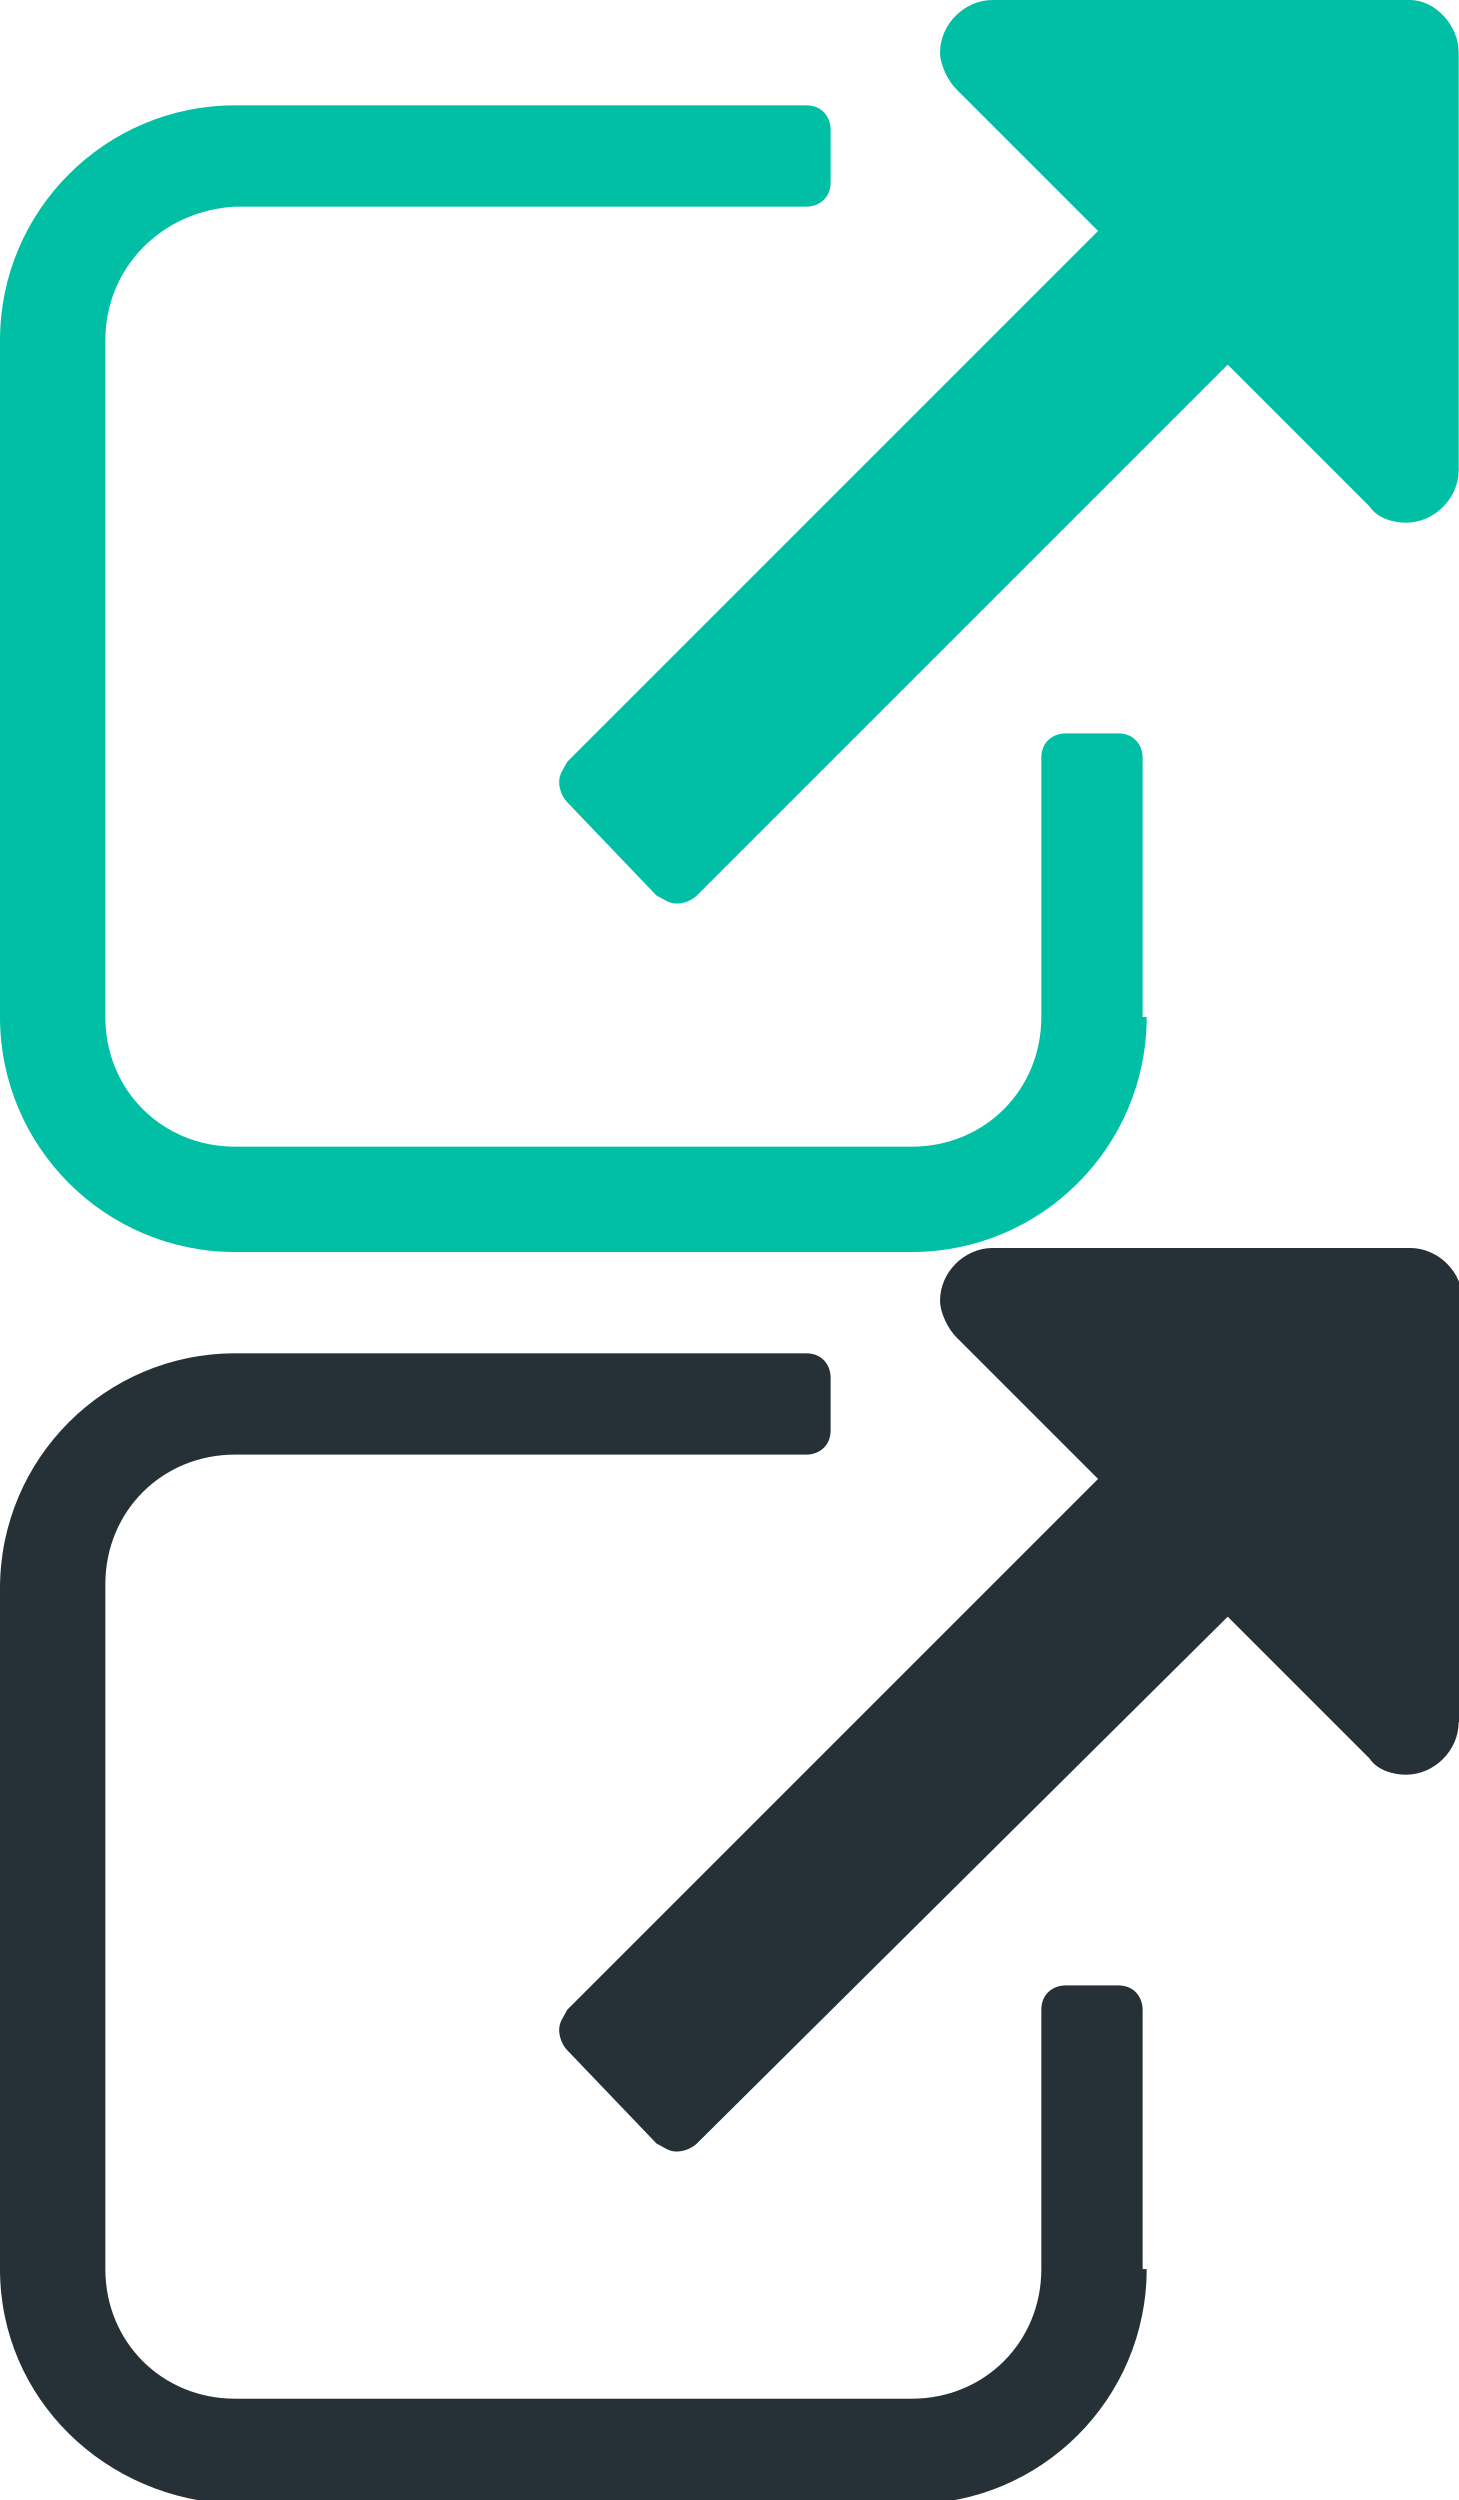
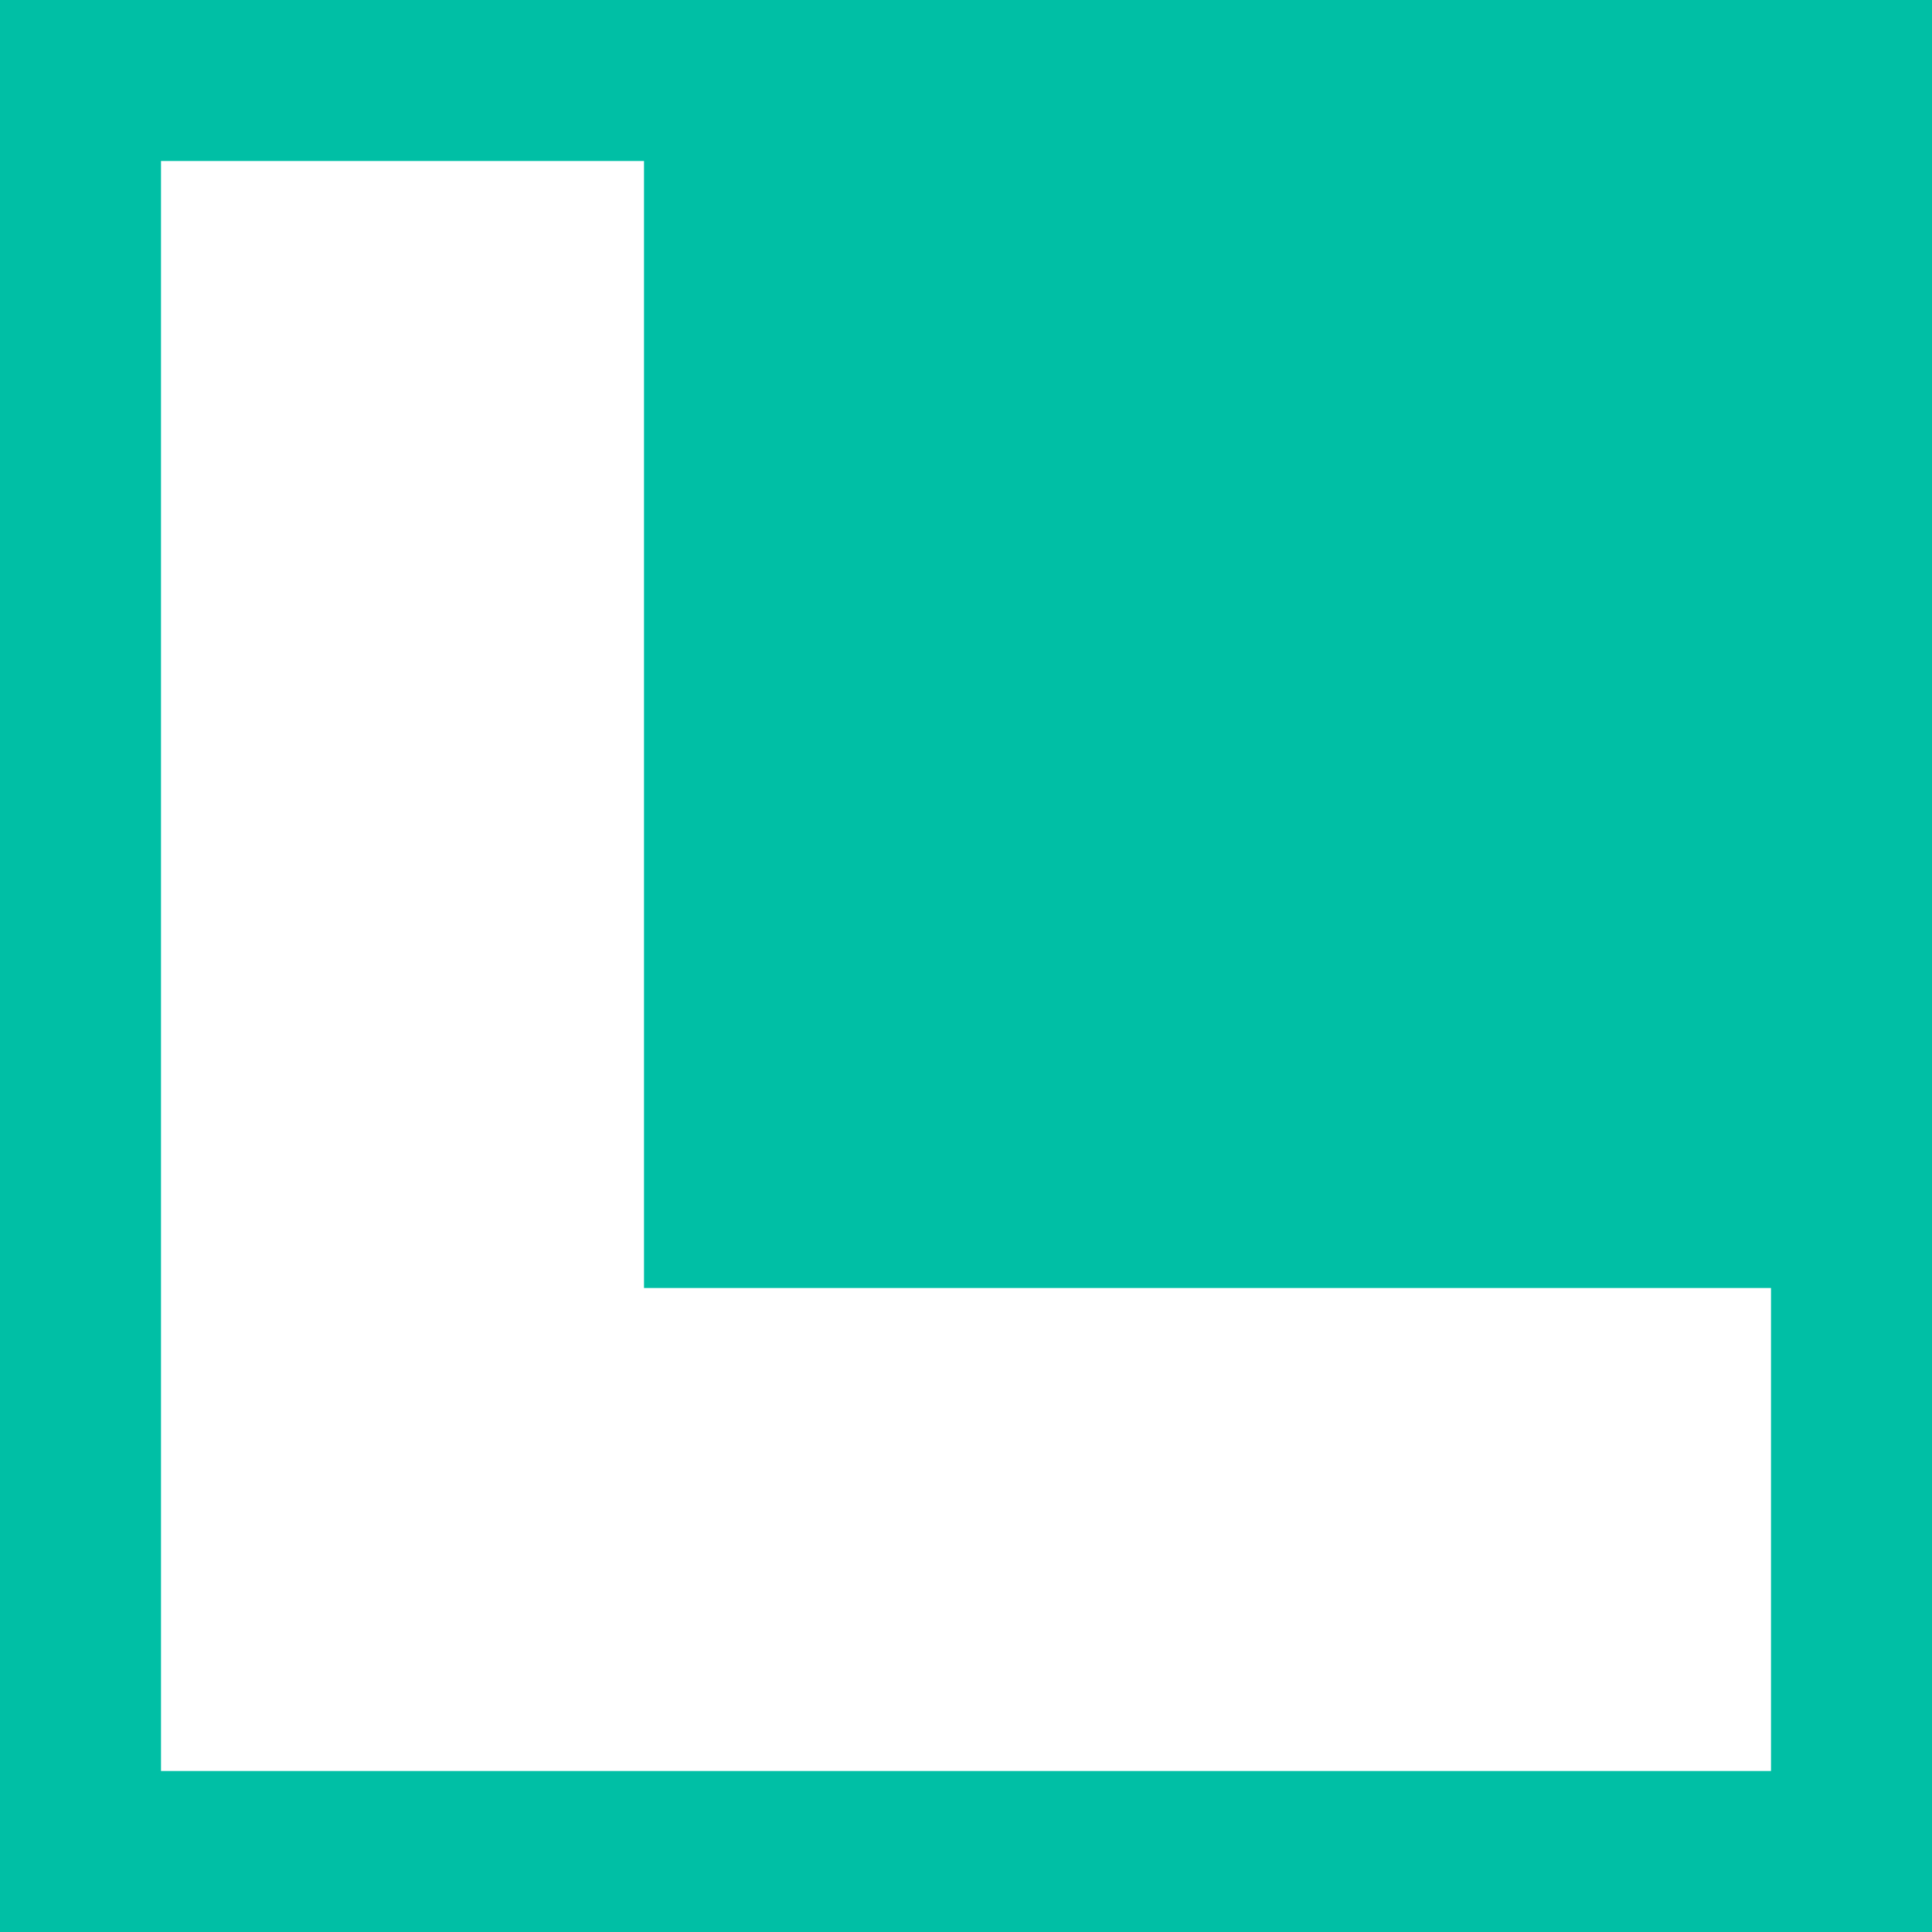
- <svg xmlns="http://www.w3.org/2000/svg" version="1.1" id="Layer_1" x="0px" y="0px" viewBox="0 0 36 61.7" enable-background="new 0 0 36 61.7" xml:space="preserve">
-   <g>
-     <g>
-       <path fill="#00BFA5" d="M28.3,25.1c0,3.2-2.6,5.8-5.8,5.8H5.8c-3.2,0-5.8-2.6-5.8-5.8V8.4c0-3.2,2.6-5.8,5.8-5.8h14.1    c0.4,0,0.6,0.3,0.6,0.6v1.3c0,0.4-0.3,0.6-0.6,0.6H5.8C4,5.2,2.6,6.6,2.6,8.4v16.7c0,1.8,1.4,3.2,3.2,3.2h16.7    c1.8,0,3.2-1.4,3.2-3.2v-6.4c0-0.4,0.3-0.6,0.6-0.6h1.3c0.4,0,0.6,0.3,0.6,0.6V25.1z M36,11.6c0,0.7-0.6,1.3-1.3,1.3    c-0.3,0-0.7-0.1-0.9-0.4L30.3,9L17.2,22.1c-0.1,0.1-0.3,0.2-0.5,0.2s-0.3-0.1-0.5-0.2L14,19.8c-0.1-0.1-0.2-0.3-0.2-0.5    s0.1-0.3,0.2-0.5L27.1,5.7l-3.5-3.5c-0.2-0.2-0.4-0.6-0.4-0.9c0-0.7,0.6-1.3,1.3-1.3h10.3C35.4,0,36,0.6,36,1.3V11.6z" />
-     </g>
-   </g>
-   <g>
-     <g>
-       <path fill="#253137" d="M28.3,56c0,3.2-2.6,5.8-5.8,5.8H5.8C2.6,61.7,0,59.2,0,56V39.2c0-3.2,2.6-5.8,5.8-5.8h14.1    c0.4,0,0.6,0.3,0.6,0.6v1.3c0,0.4-0.3,0.6-0.6,0.6H5.8c-1.8,0-3.2,1.4-3.2,3.2V56c0,1.8,1.4,3.2,3.2,3.2h16.7    c1.8,0,3.2-1.4,3.2-3.2v-6.4c0-0.4,0.3-0.6,0.6-0.6h1.3c0.4,0,0.6,0.3,0.6,0.6V56z M36,42.5c0,0.7-0.6,1.3-1.3,1.3    c-0.3,0-0.7-0.1-0.9-0.4l-3.5-3.5L17.2,52.9c-0.1,0.1-0.3,0.2-0.5,0.2s-0.3-0.1-0.5-0.2L14,50.6c-0.1-0.1-0.2-0.3-0.2-0.5    s0.1-0.3,0.2-0.5l13.1-13.1l-3.5-3.5c-0.2-0.2-0.4-0.6-0.4-0.9c0-0.7,0.6-1.3,1.3-1.3h10.3c0.7,0,1.3,0.6,1.3,1.3V42.5z" />
-     </g>
-   </g>
+ <svg xmlns="http://www.w3.org/2000/svg" version="1.1" x="0px" y="0px" viewBox="0 0 24 24" enable-background="new 0 0 24 24" xml:space="preserve">
+   <path fill="#00BFA5" d="M22 2v20H2V2H22M24 0H0v24h24V0L24 0z" />
+   <rect x="8" y="0" fill="#00BFA5" width="16" height="16" />
</svg>
